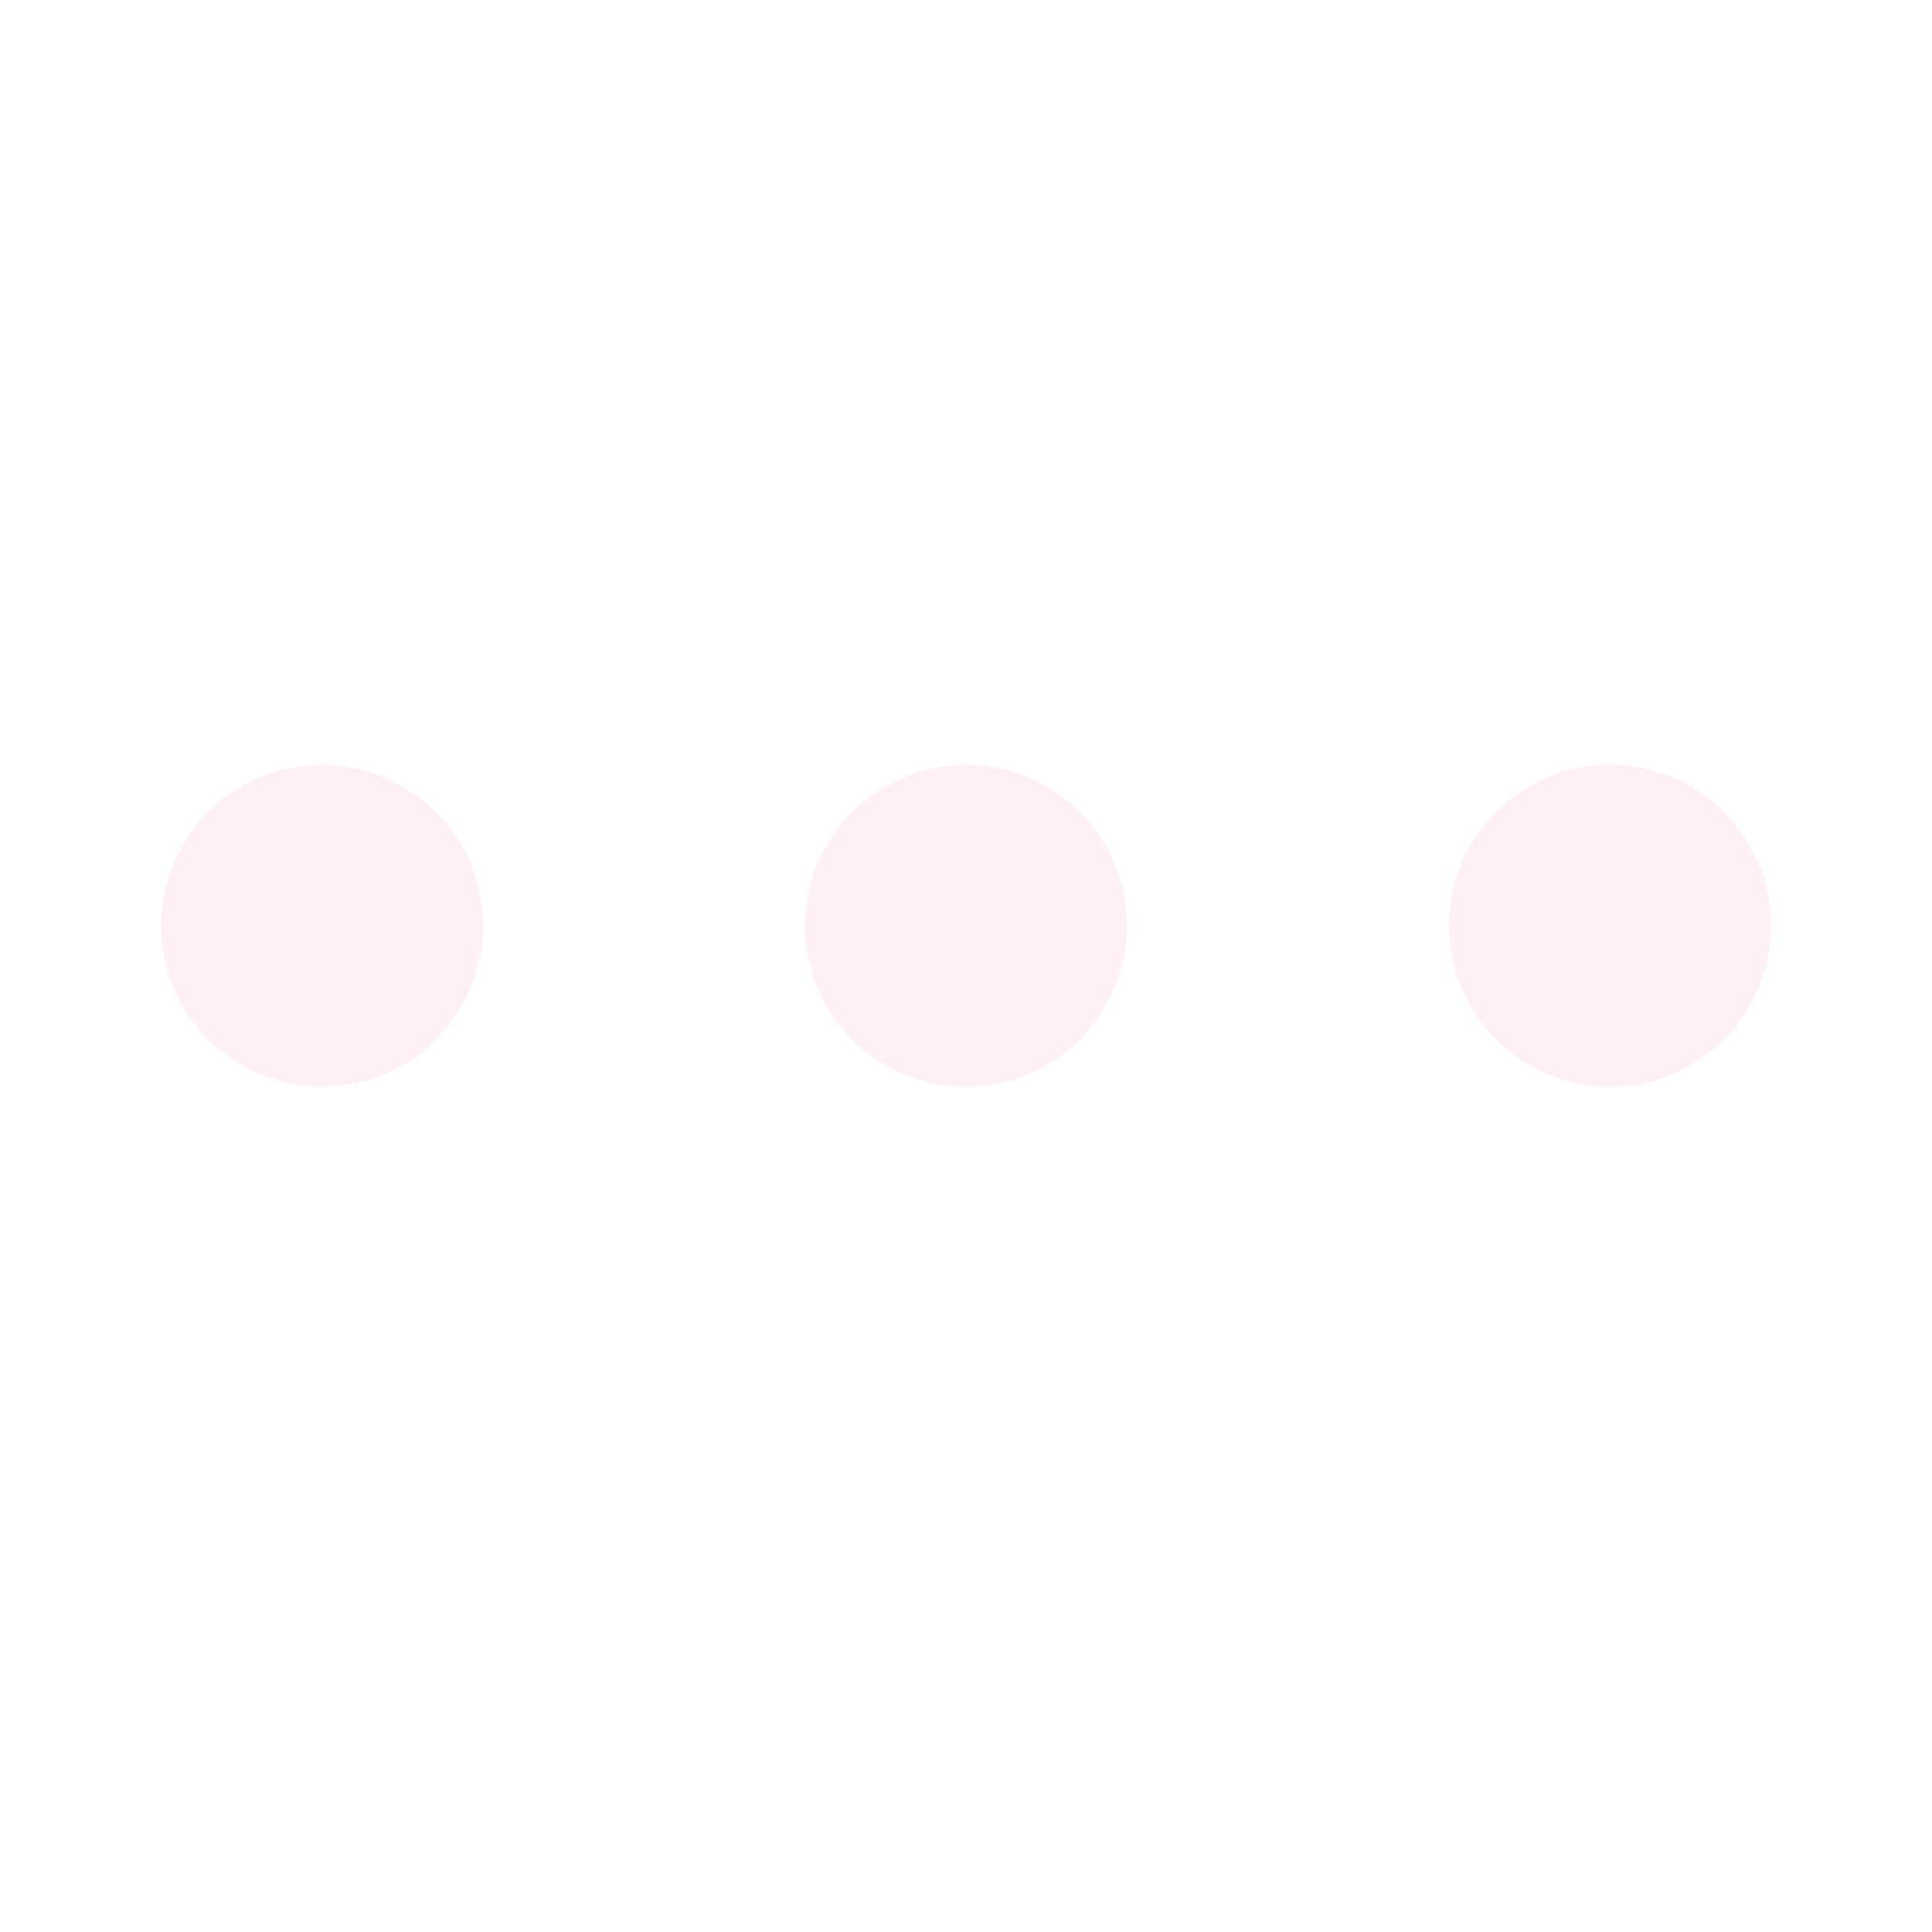
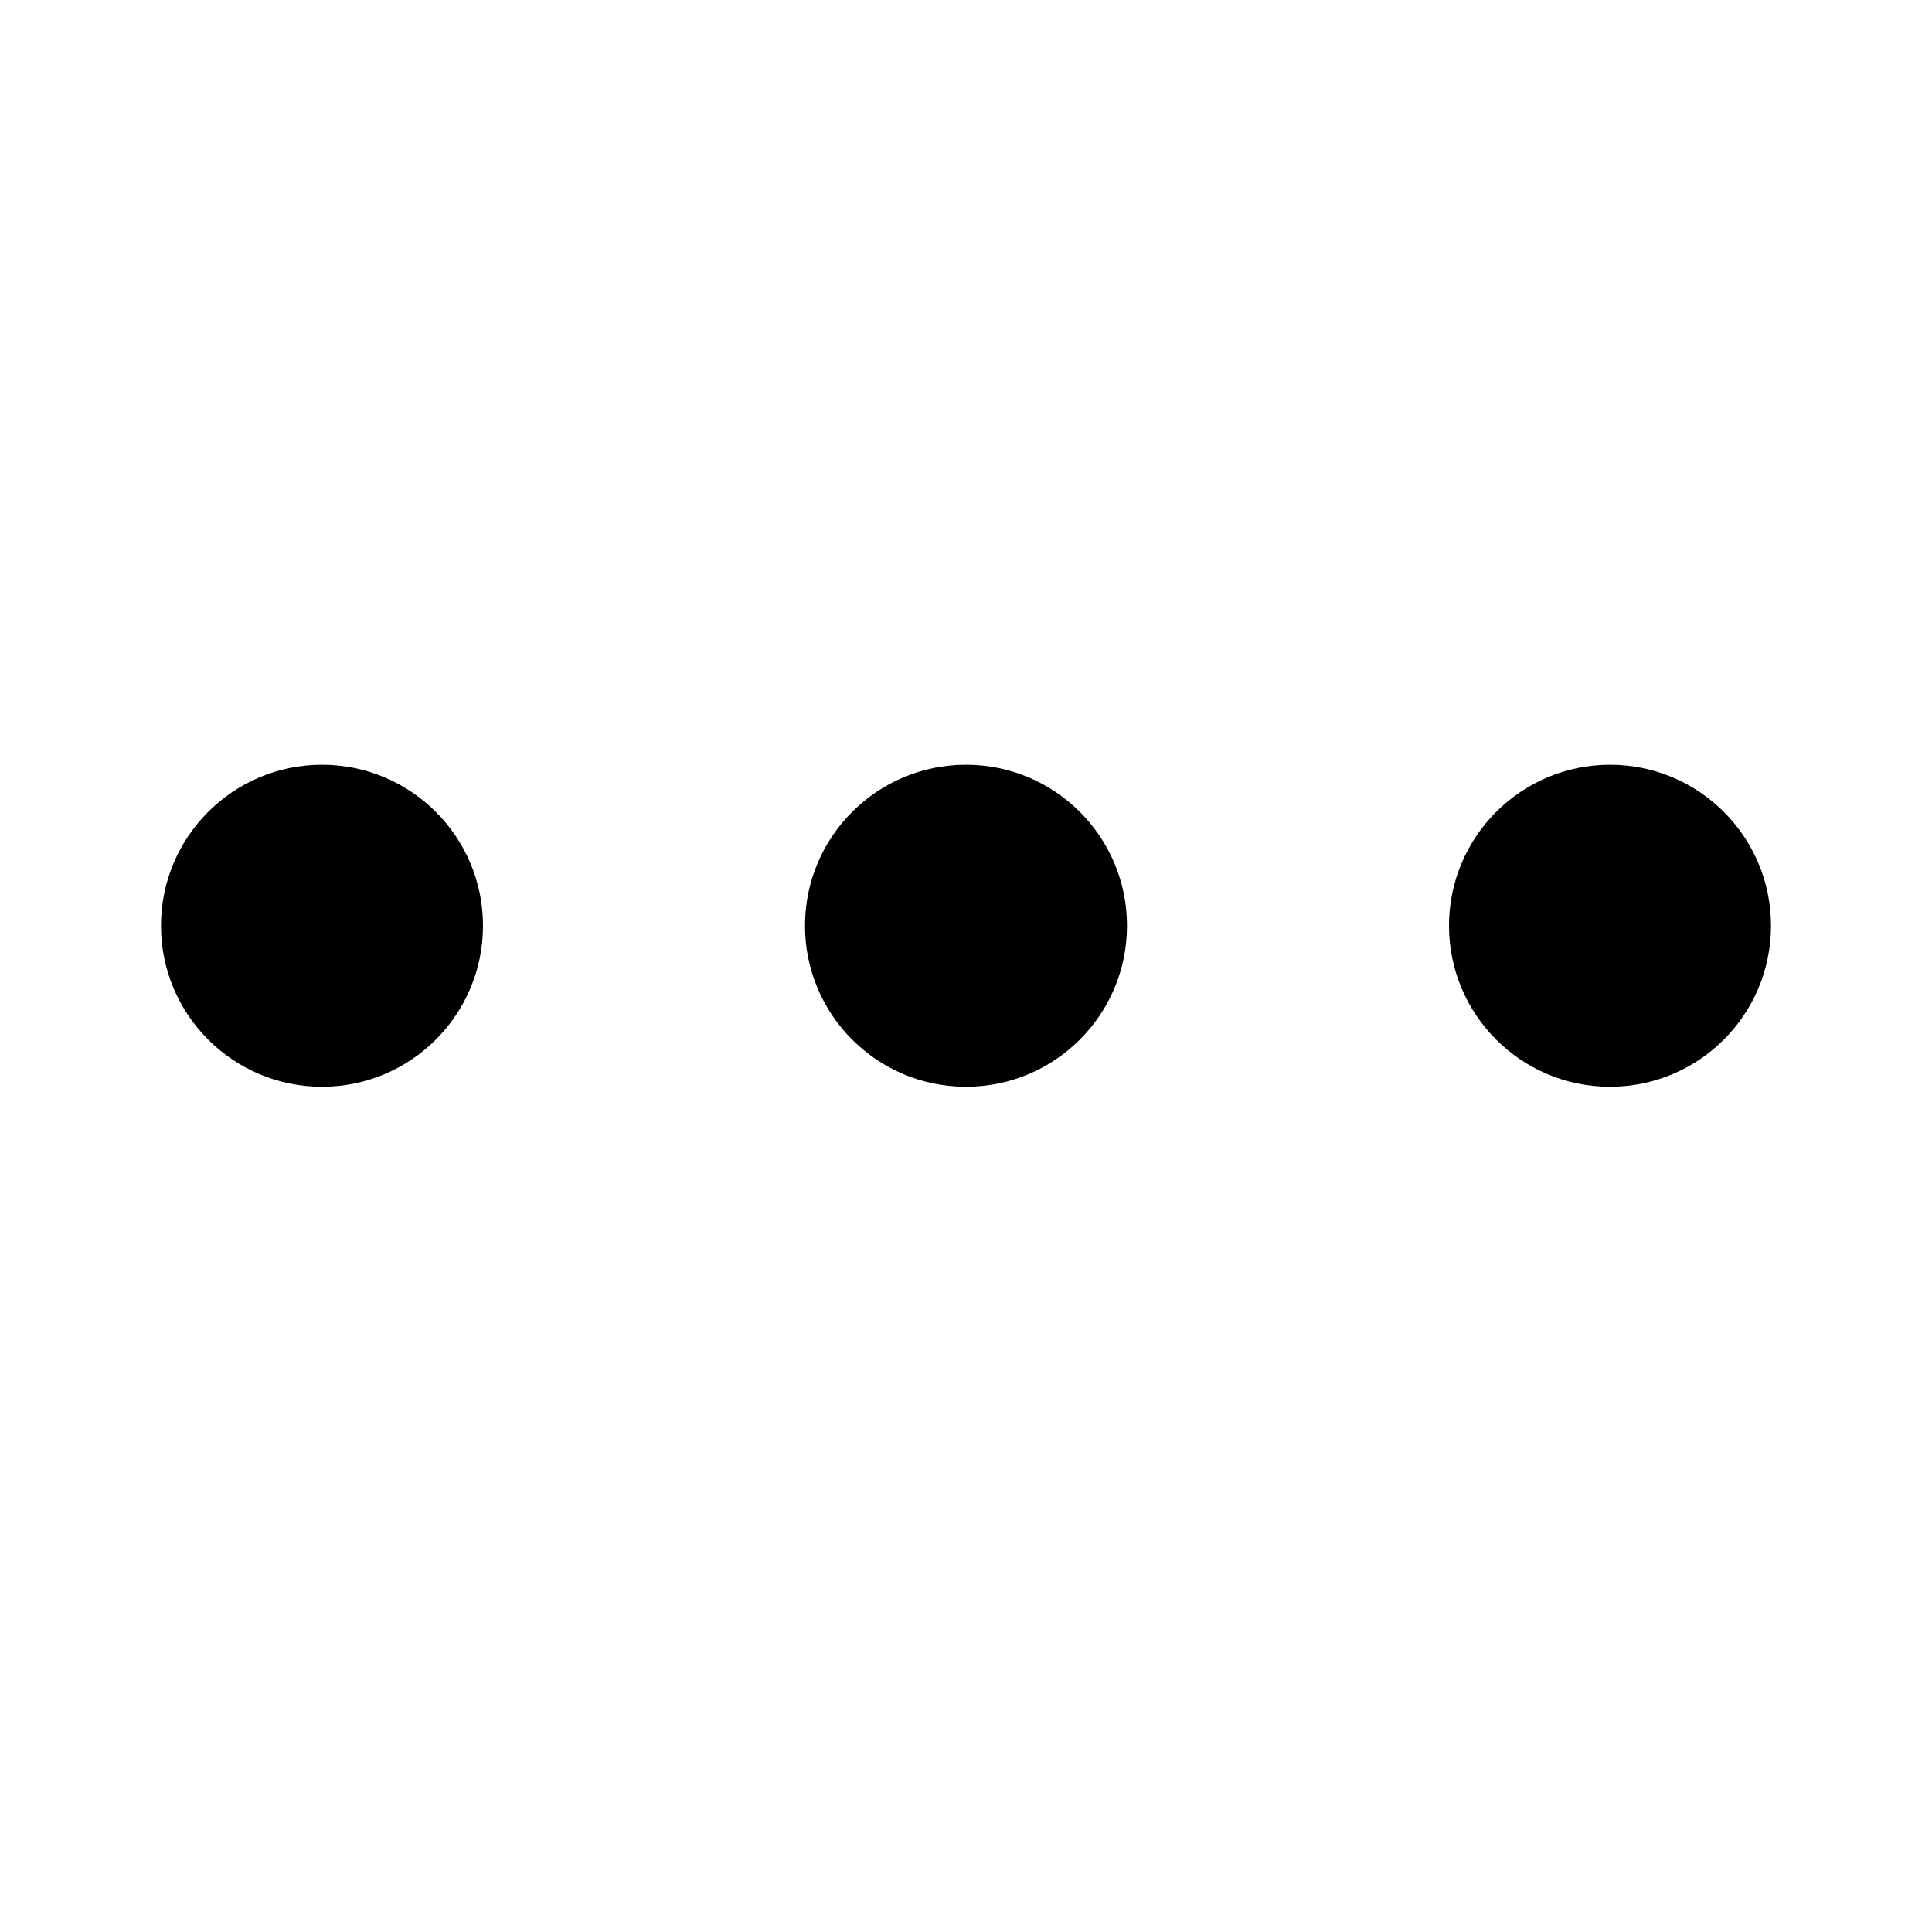
<svg xmlns="http://www.w3.org/2000/svg" class="icon" width="200px" height="200.00px" viewBox="0 0 1024 1024" version="1.1">
-   <path fill="#FFF0F5" d="M170.667 490.667m-85.333 0a85.333 85.333 0 1 0 170.667 0 85.333 85.333 0 1 0-170.667 0ZM512 490.667m-85.333 0a85.333 85.333 0 1 0 170.667 0 85.333 85.333 0 1 0-170.667 0ZM853.333 490.667m-85.333 0a85.333 85.333 0 1 0 170.667 0 85.333 85.333 0 1 0-170.667 0Z" />
+   <path fill="currentColor" d="M170.667 490.667m-85.333 0a85.333 85.333 0 1 0 170.667 0 85.333 85.333 0 1 0-170.667 0ZM512 490.667m-85.333 0a85.333 85.333 0 1 0 170.667 0 85.333 85.333 0 1 0-170.667 0ZM853.333 490.667m-85.333 0a85.333 85.333 0 1 0 170.667 0 85.333 85.333 0 1 0-170.667 0Z" />
</svg>
